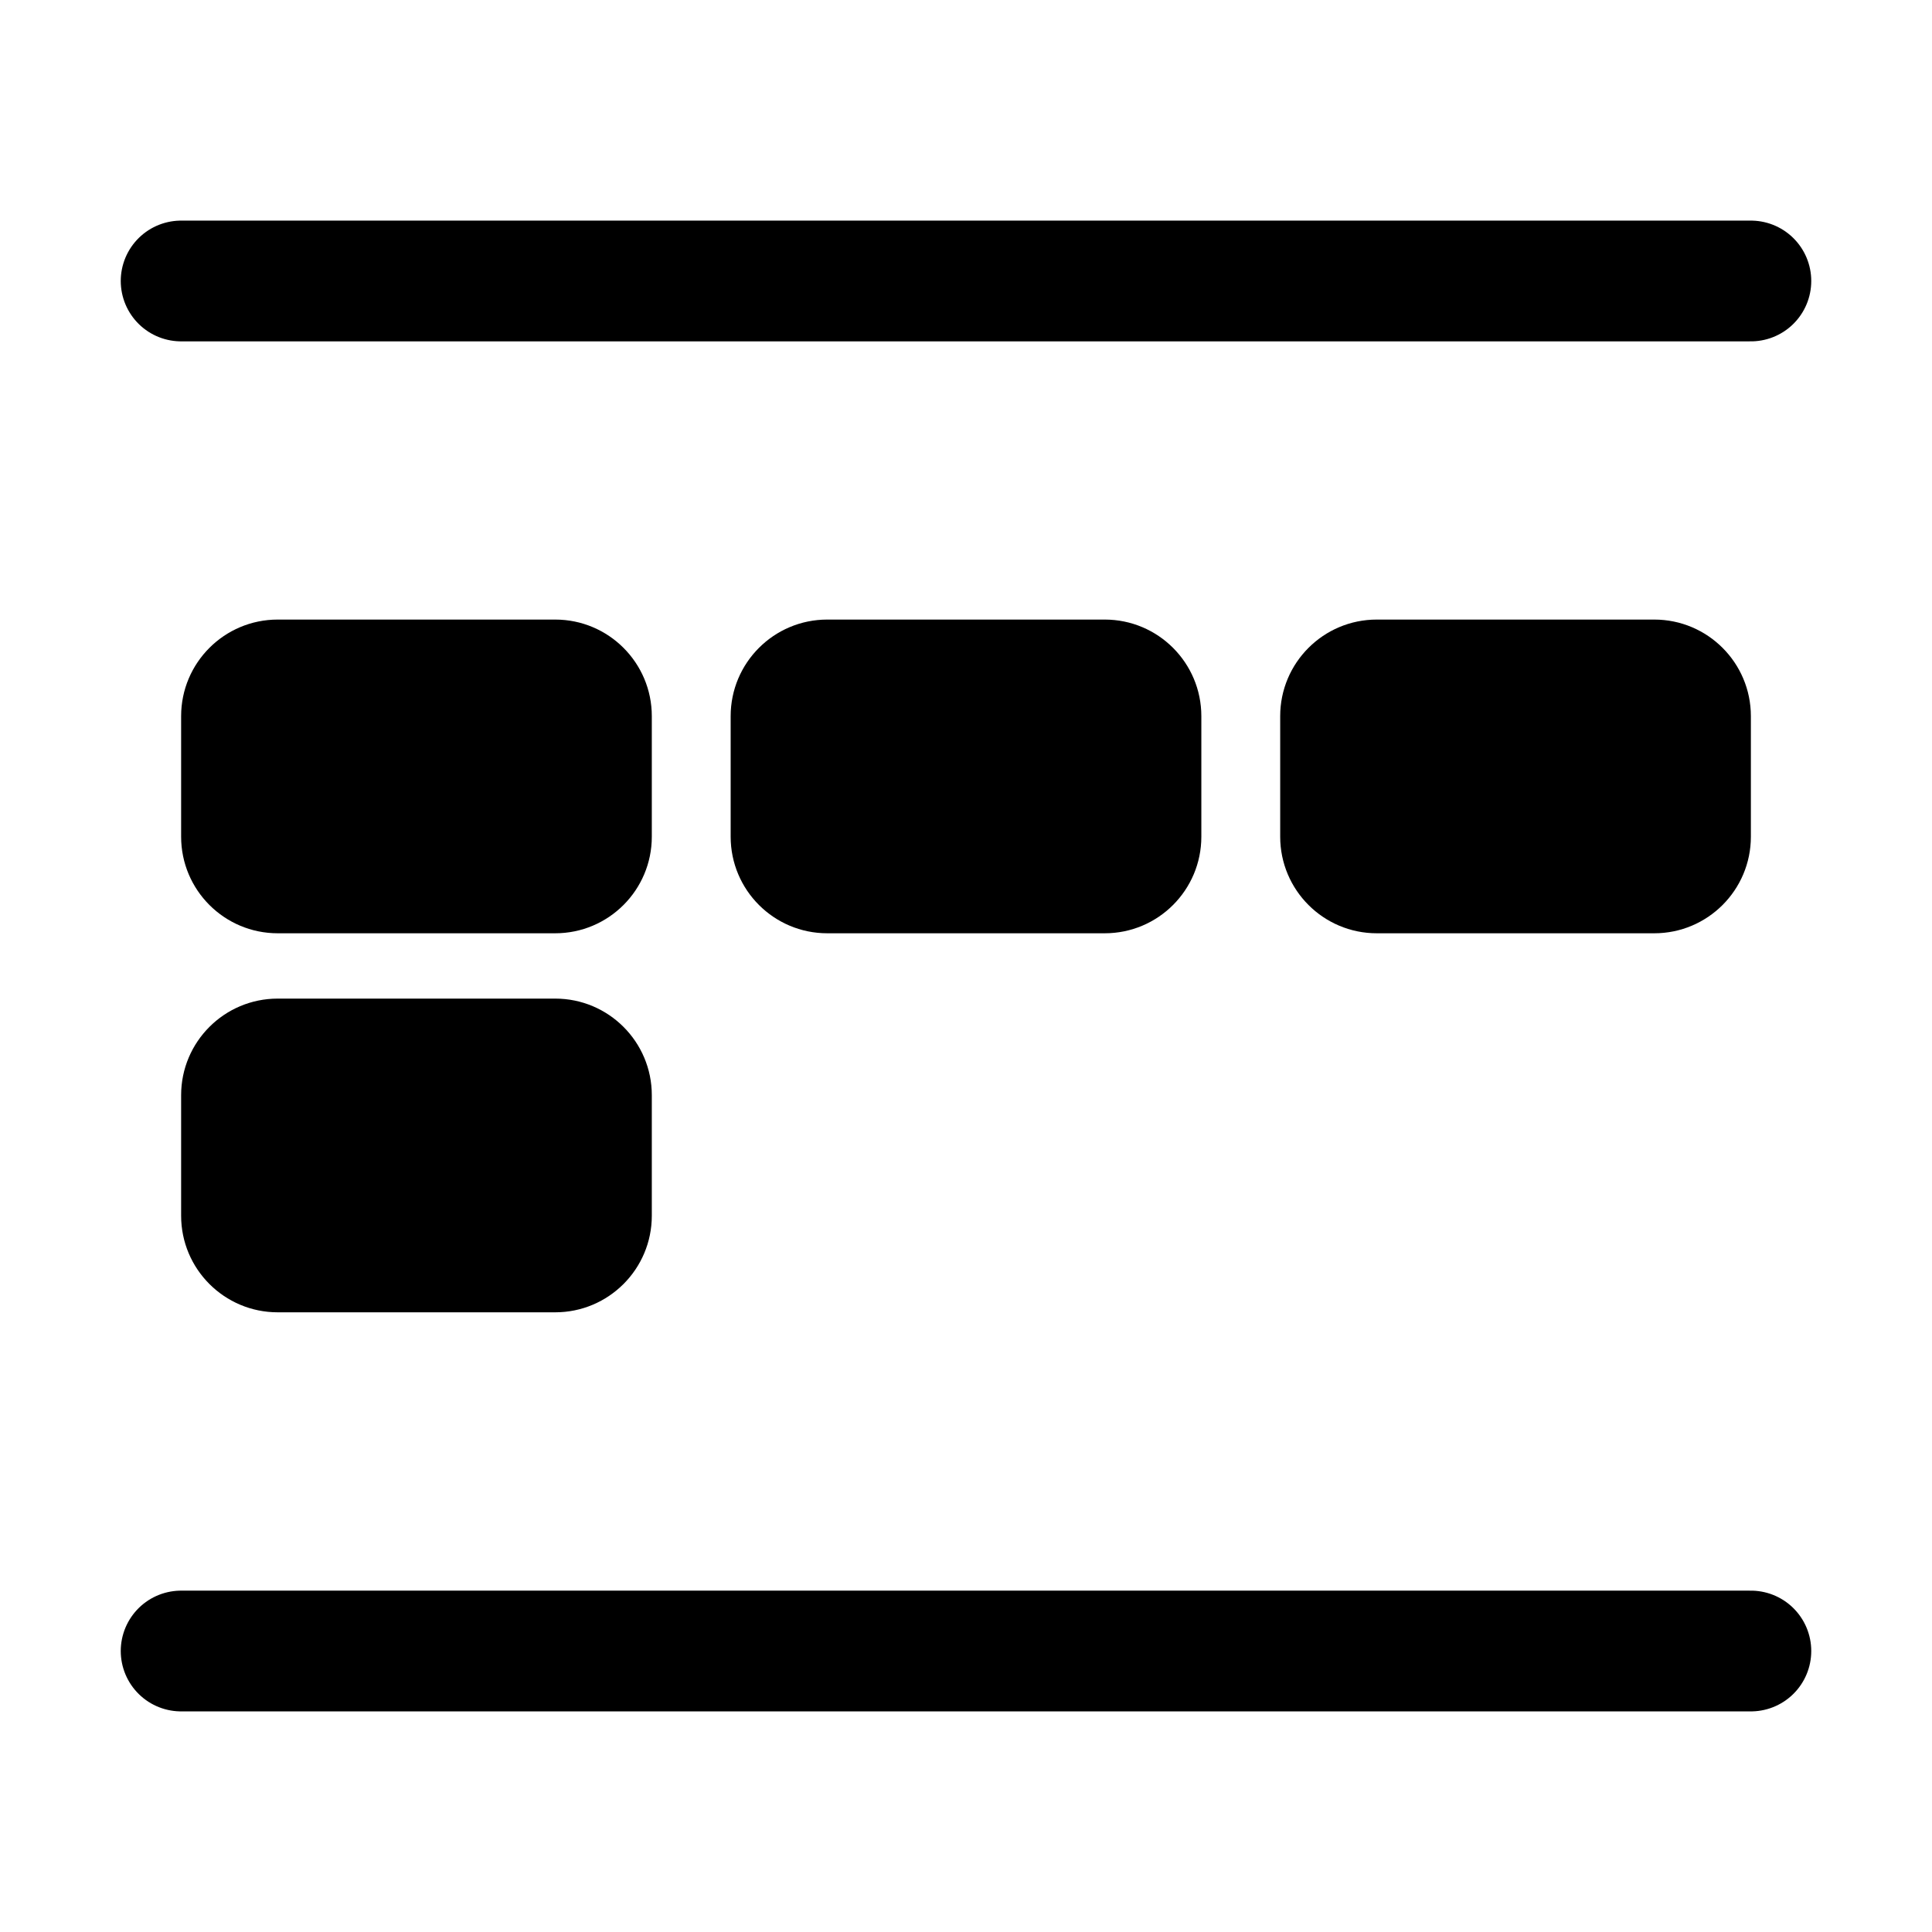
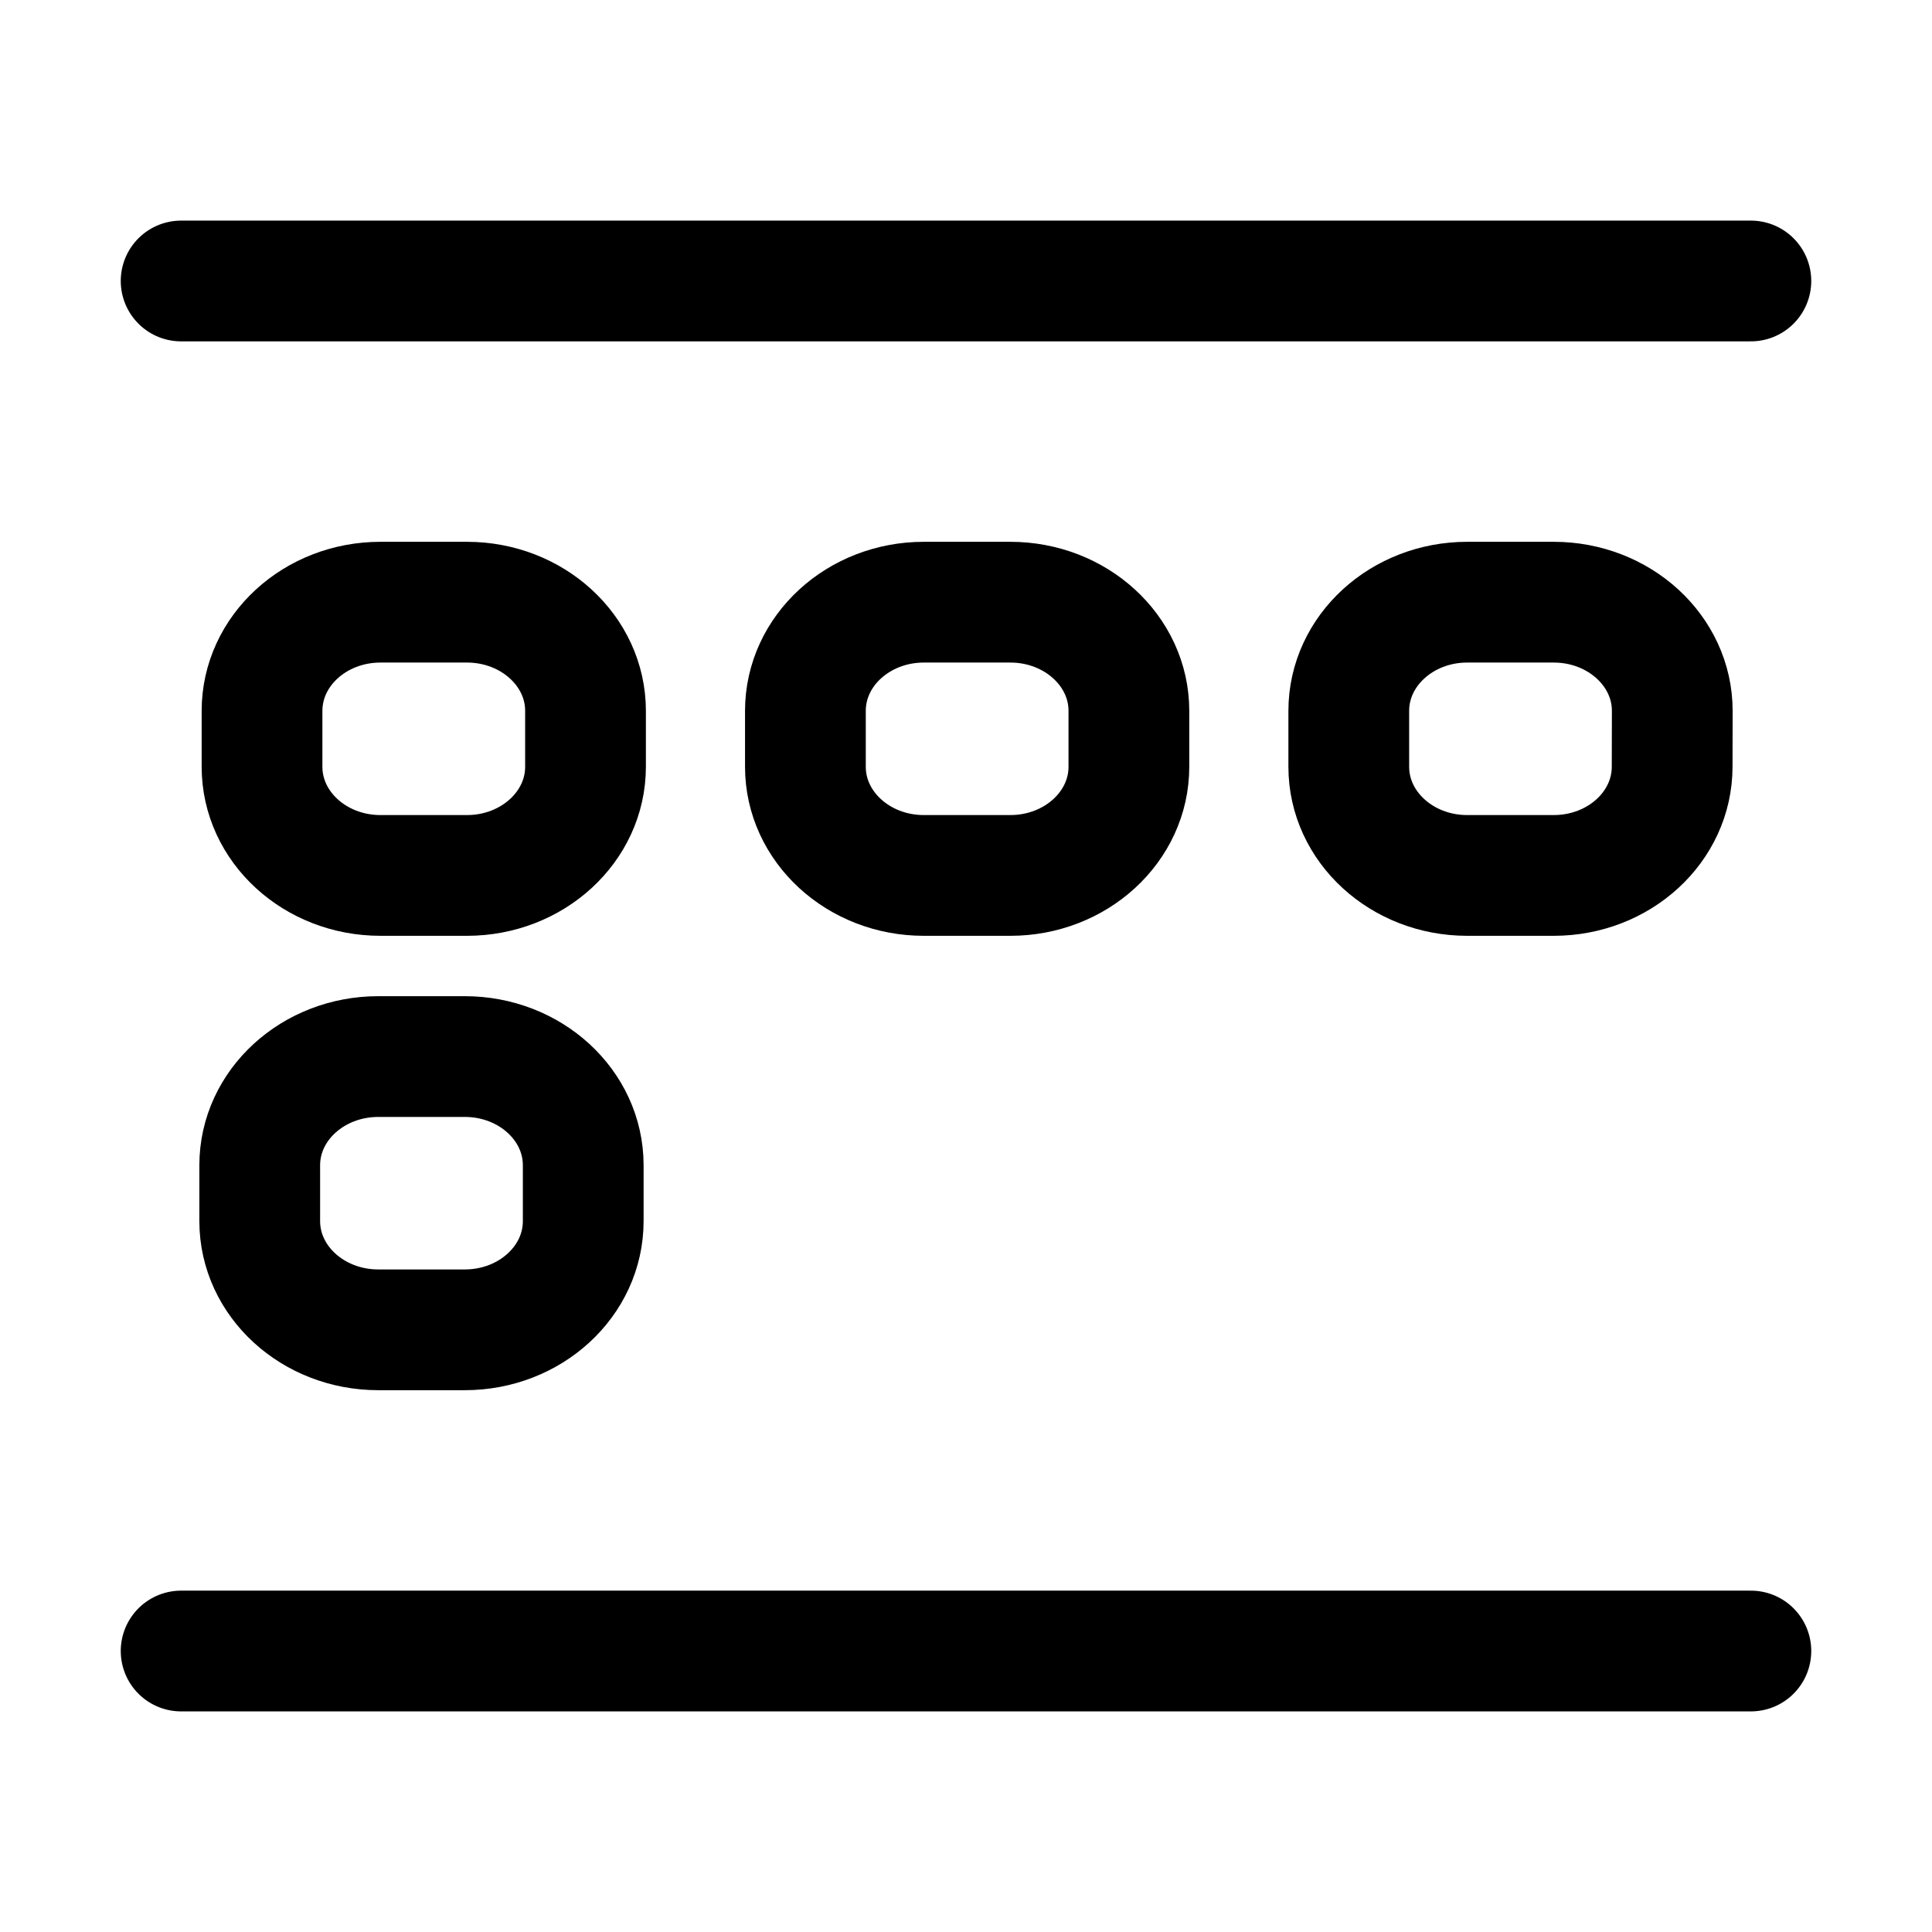
<svg xmlns="http://www.w3.org/2000/svg" width="16" height="16" viewBox="0 0 16 16" fill="none">
-   <rect x="1.5" y="5.131" width="3.898" height="2.598" rx="0.8" fill="currentColor" />
-   <rect x="1.5" y="8.27" width="3.898" height="2.598" rx="0.8" fill="currentColor" />
-   <rect x="6.051" y="5.131" width="3.898" height="2.598" rx="0.8" fill="currentColor" />
-   <rect x="10.602" y="5.131" width="3.898" height="2.598" rx="0.8" fill="currentColor" />
+   <path d="M3.867 4.987H3.151C2.609 4.987 2.17 5.39 2.17 5.887L2.17 6.35C2.17 6.847 2.609 7.25 3.151 7.25H3.867C4.409 7.25 4.849 6.847 4.849 6.35L4.849 5.887C4.849 5.39 4.409 4.987 3.867 4.987Z" stroke="currentColor" stroke-linecap="round" stroke-linejoin="round" />
+   <path d="M3.849 8.75H3.133C2.591 8.75 2.151 9.153 2.151 9.65L2.151 10.113C2.151 10.61 2.591 11.013 3.133 11.013H3.849C4.391 11.013 4.83 10.61 4.83 10.113L4.83 9.65C4.83 9.153 4.391 8.75 3.849 8.75Z" stroke="currentColor" stroke-linecap="round" stroke-linejoin="round" />
+   <path d="M8.367 4.987H7.651C7.109 4.987 6.67 5.39 6.67 5.887L6.67 6.35C6.67 6.847 7.109 7.25 7.651 7.25H8.367C8.909 7.25 9.349 6.847 9.349 6.35L9.349 5.887C9.349 5.39 8.909 4.987 8.367 4.987Z" stroke="currentColor" stroke-linecap="round" stroke-linejoin="round" />
+   <path d="M12.867 4.987H12.151C11.609 4.987 11.17 5.39 11.17 5.887L11.17 6.35C11.17 6.847 11.609 7.25 12.151 7.25H12.867C13.409 7.25 13.848 6.847 13.848 6.35L13.849 5.887C13.849 5.39 13.409 4.987 12.867 4.987Z" stroke="currentColor" stroke-linecap="round" stroke-linejoin="round" />
  <path d="M1.5 2.327L8 2.327L14.5 2.327" stroke="currentColor" stroke-linecap="round" stroke-linejoin="round" />
  <path d="M1.5 13.673L8 13.673L14.5 13.673" stroke="currentColor" stroke-linecap="round" stroke-linejoin="round" />
</svg>
